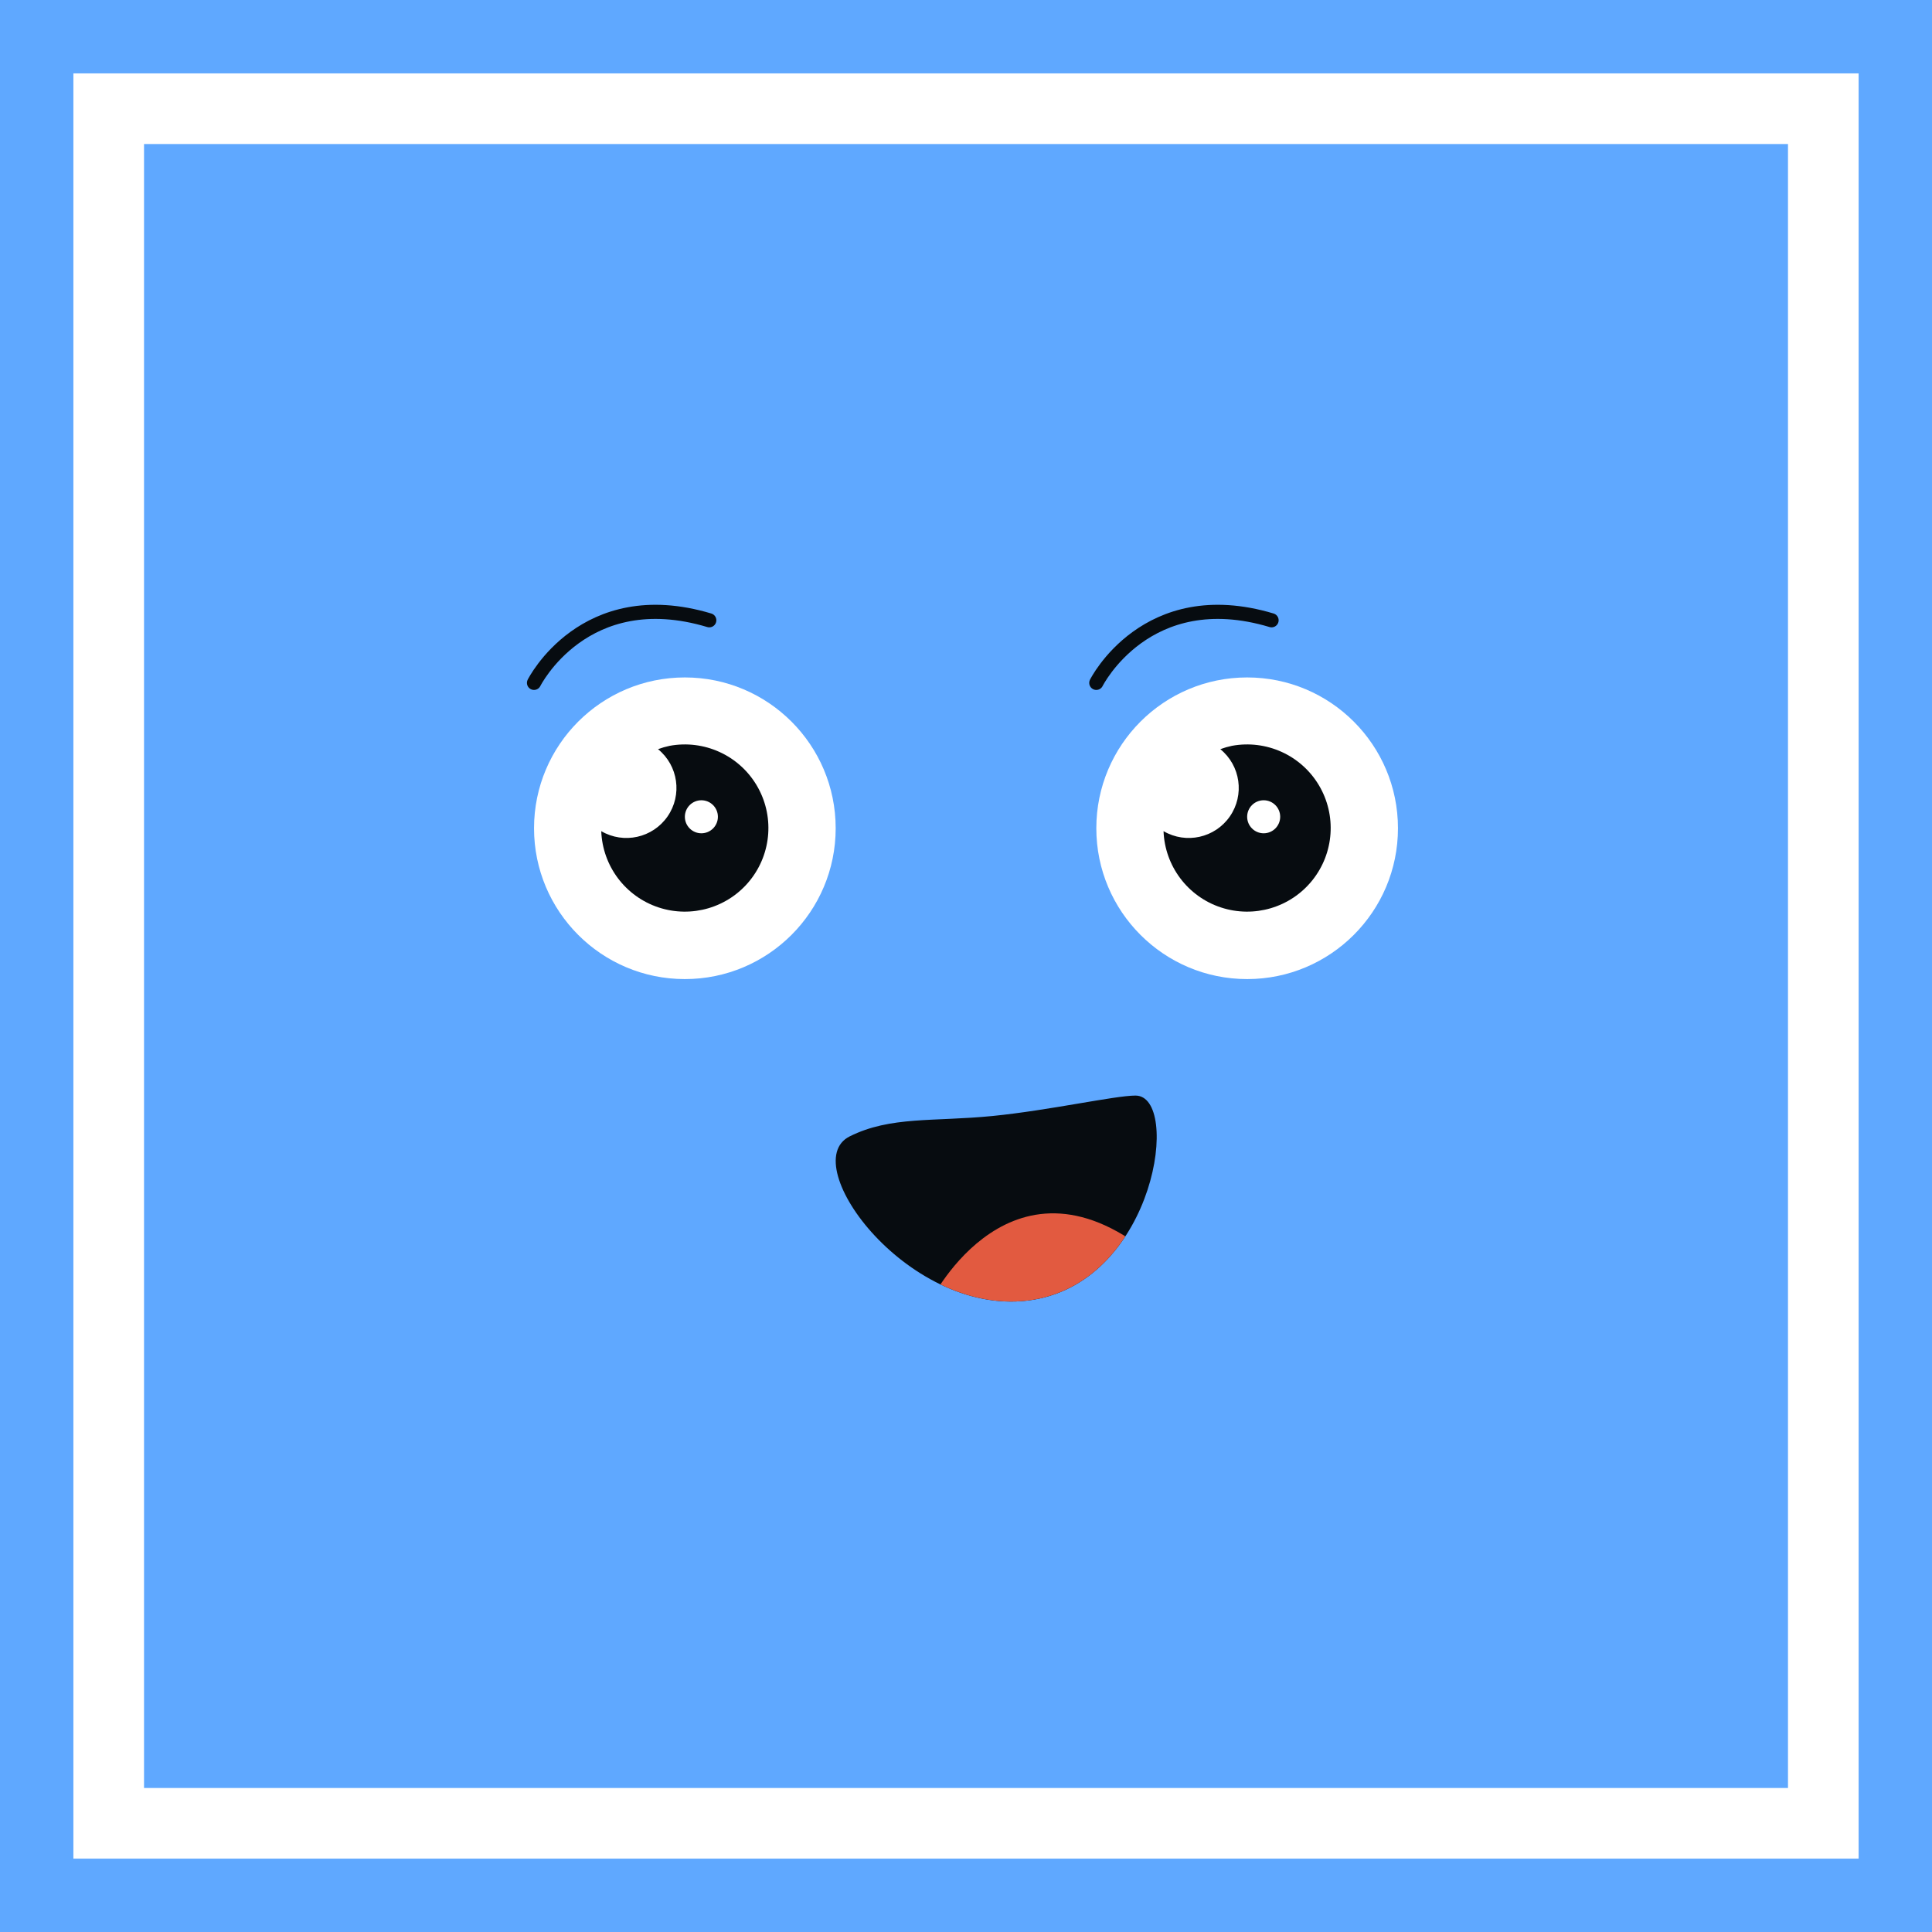
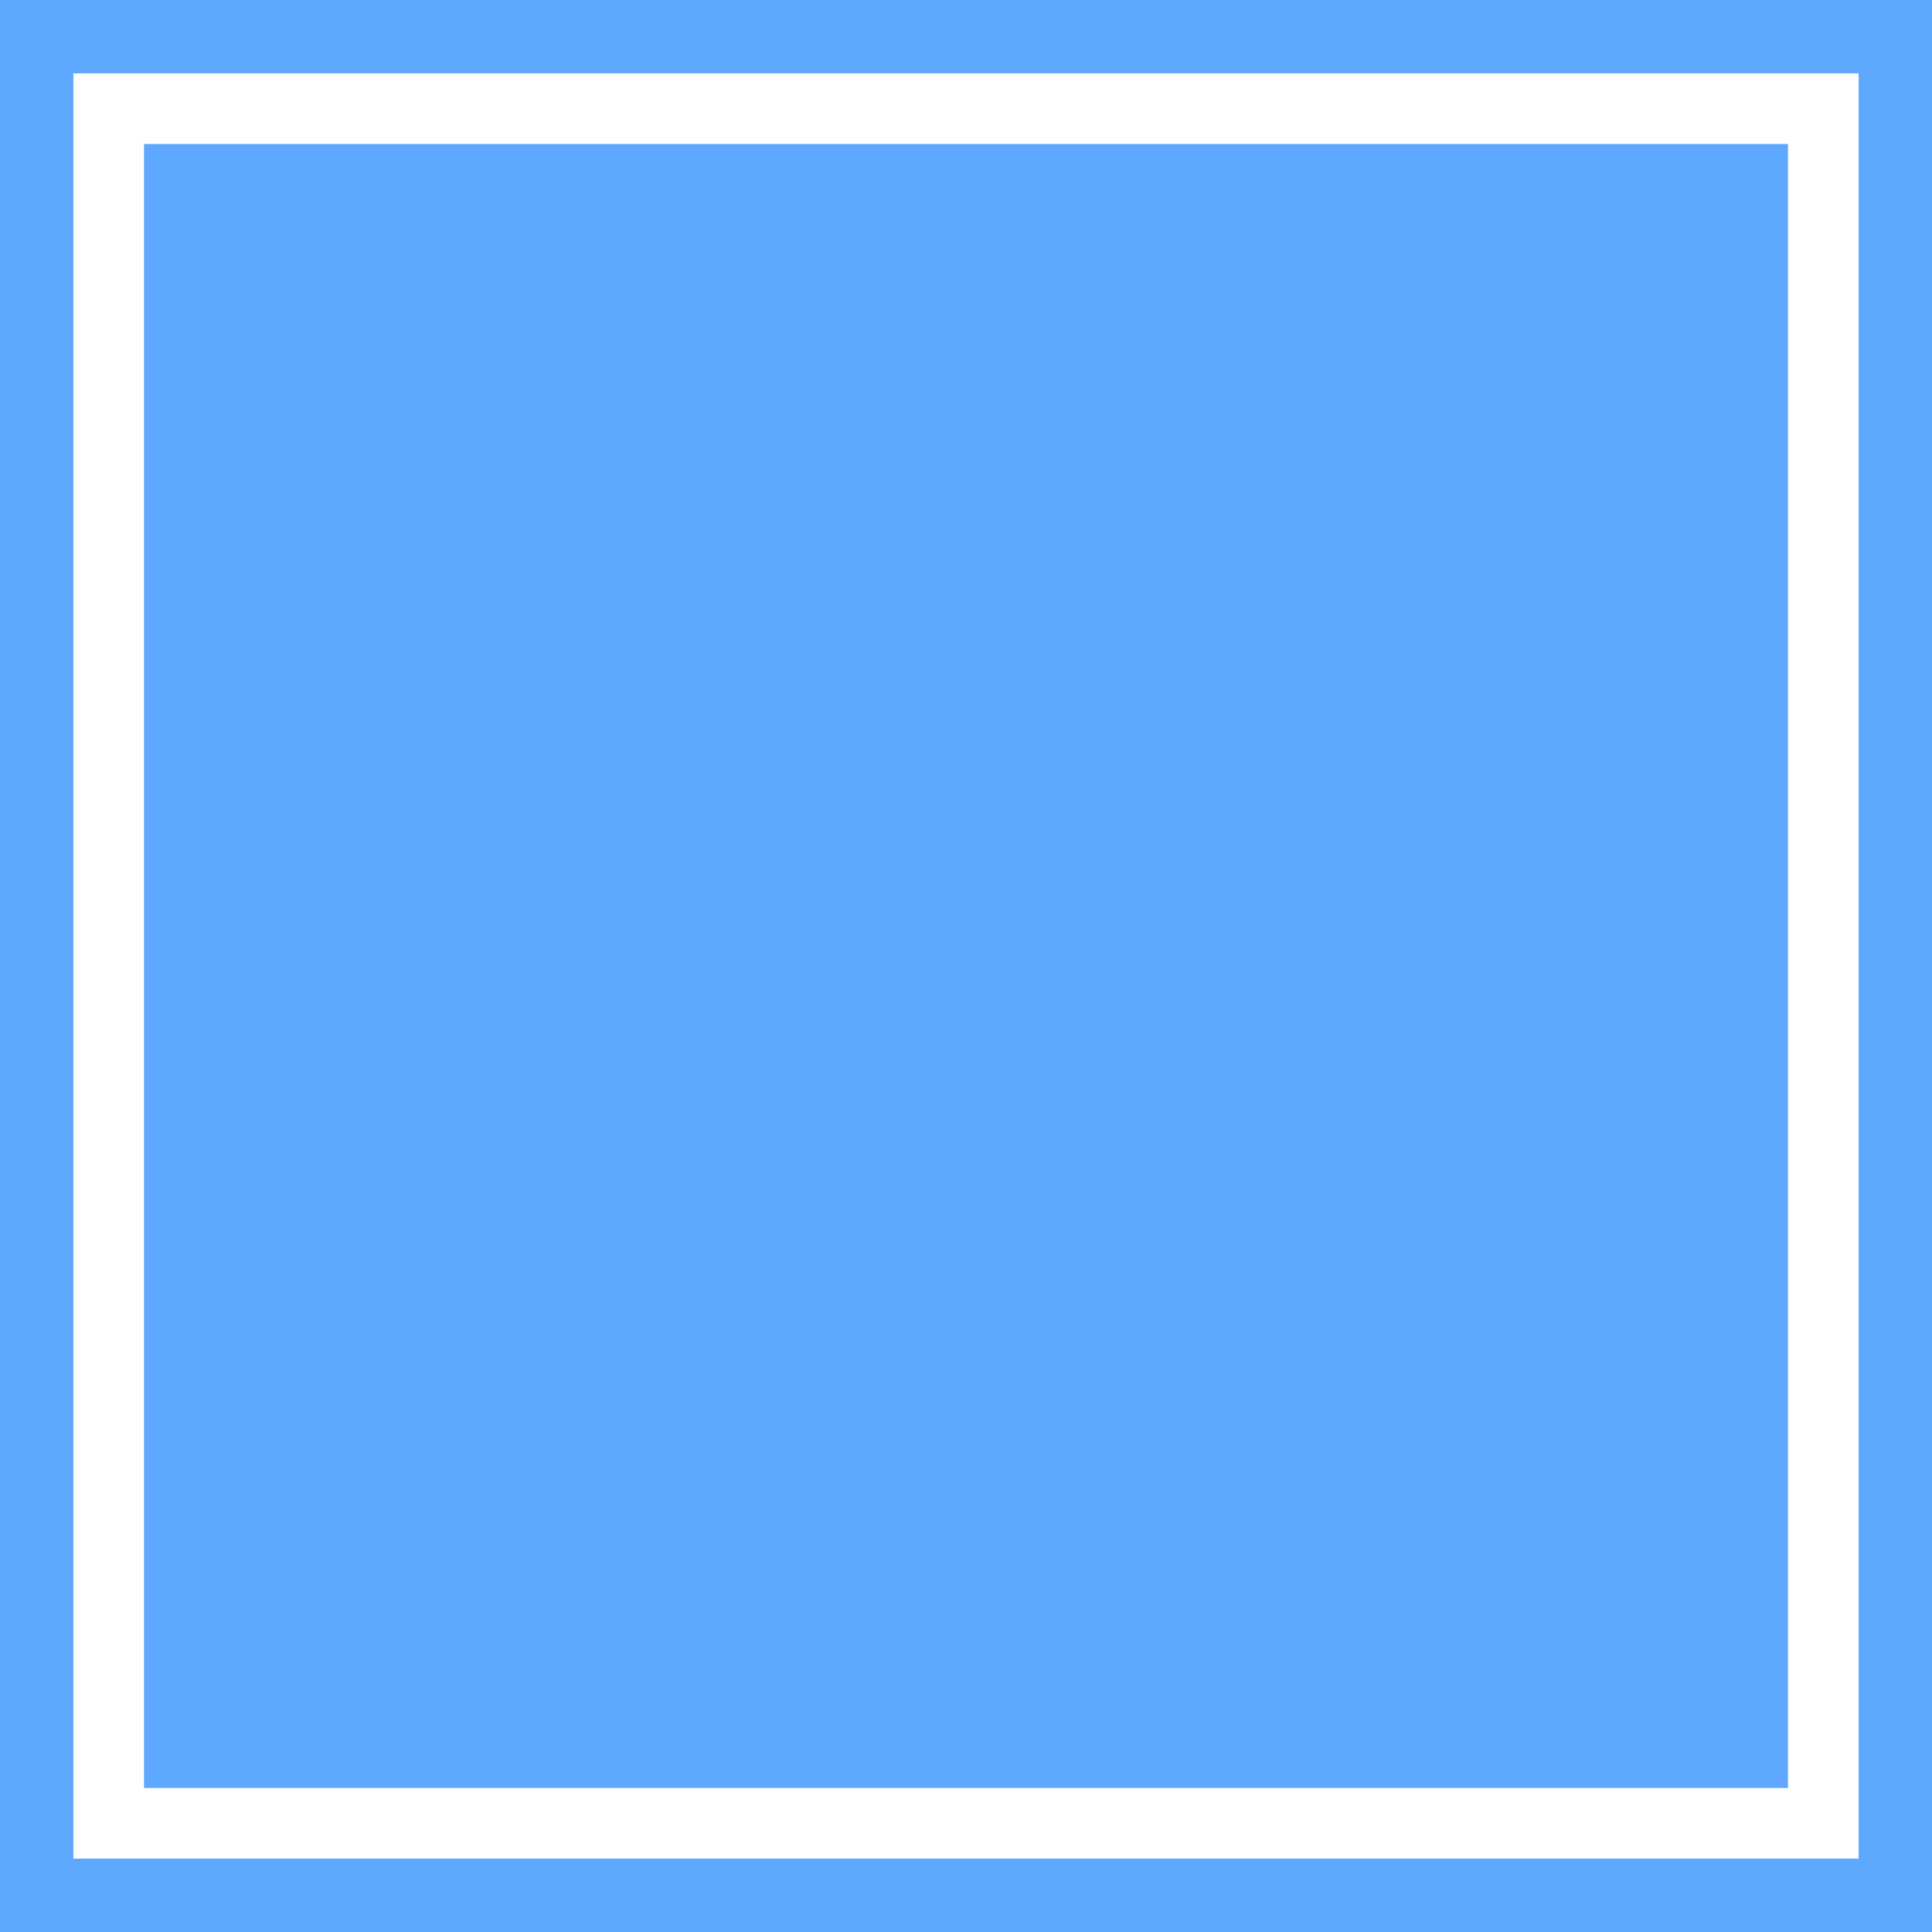
- <svg xmlns="http://www.w3.org/2000/svg" width="100" height="100" viewBox="0 0 136.758 136.758">
-   <defs>
-     <clipPath id="clip-path">
-       <path d="M65.924,92.002S71.705,80.441,81.821,89.112l-7.226,4.335Z" style="fill:none" />
-     </clipPath>
-   </defs>
+ <svg xmlns="http://www.w3.org/2000/svg" viewBox="0 0 136.758 136.758">
  <g id="Camada_2" data-name="Camada 2">
    <g id="Layer_1" data-name="Layer 1">
      <rect width="136.758" height="136.758" style="fill:#5fa8ff" />
      <rect x="7.695" y="7.695" width="121.369" height="121.369" style="fill:none;stroke:#fff;stroke-miterlimit:10;stroke-width:5px" />
-       <path d="M60.144,80.441c2.89-1.445,5.942-1.031,10.116-1.445,4-.397,8.671-1.445,10.116-1.445,3.231,0,1.445,13.006-7.226,14.452S56.266,82.38,60.144,80.441Z" style="fill:#070c10" />
-       <g style="clip-path:url(#clip-path)">
-         <path d="M60.144,80.441c2.89-1.445,5.942-1.031,10.116-1.445,4-.397,8.671-1.445,10.116-1.445,3.231,0,1.445,13.006-7.226,14.452S56.266,82.38,60.144,80.441Z" style="fill:#e25a40" />
-       </g>
-       <circle cx="48.478" cy="58.629" r="10.676" style="fill:#fff" />
-       <path d="M47.403,52.793a5.879,5.879,0,0,0-.824.237,3.541,3.541,0,0,1-4.019,5.805,5.918,5.918,0,1,0,4.843-6.042Z" style="fill:#070c10" />
-       <circle cx="49.648" cy="57.816" r="1.169" style="fill:#fff" />
-       <circle cx="88.28" cy="58.629" r="10.676" style="fill:#fff" />
-       <path d="M87.205,52.793a5.879,5.879,0,0,0-.824.237,3.541,3.541,0,0,1-4.019,5.805,5.918,5.918,0,1,0,4.843-6.042Z" style="fill:#070c10" />
-       <circle cx="89.45" cy="57.816" r="1.169" style="fill:#fff" />
-       <path d="M37.8,48.338s3.545-7.09,12.407-4.431" style="fill:none;stroke:#070c10;stroke-linecap:round;stroke-miterlimit:10" />
-       <path d="M77.602,48.338s3.545-7.09,12.407-4.431" style="fill:none;stroke:#070c10;stroke-linecap:round;stroke-miterlimit:10" />
    </g>
  </g>
</svg>
